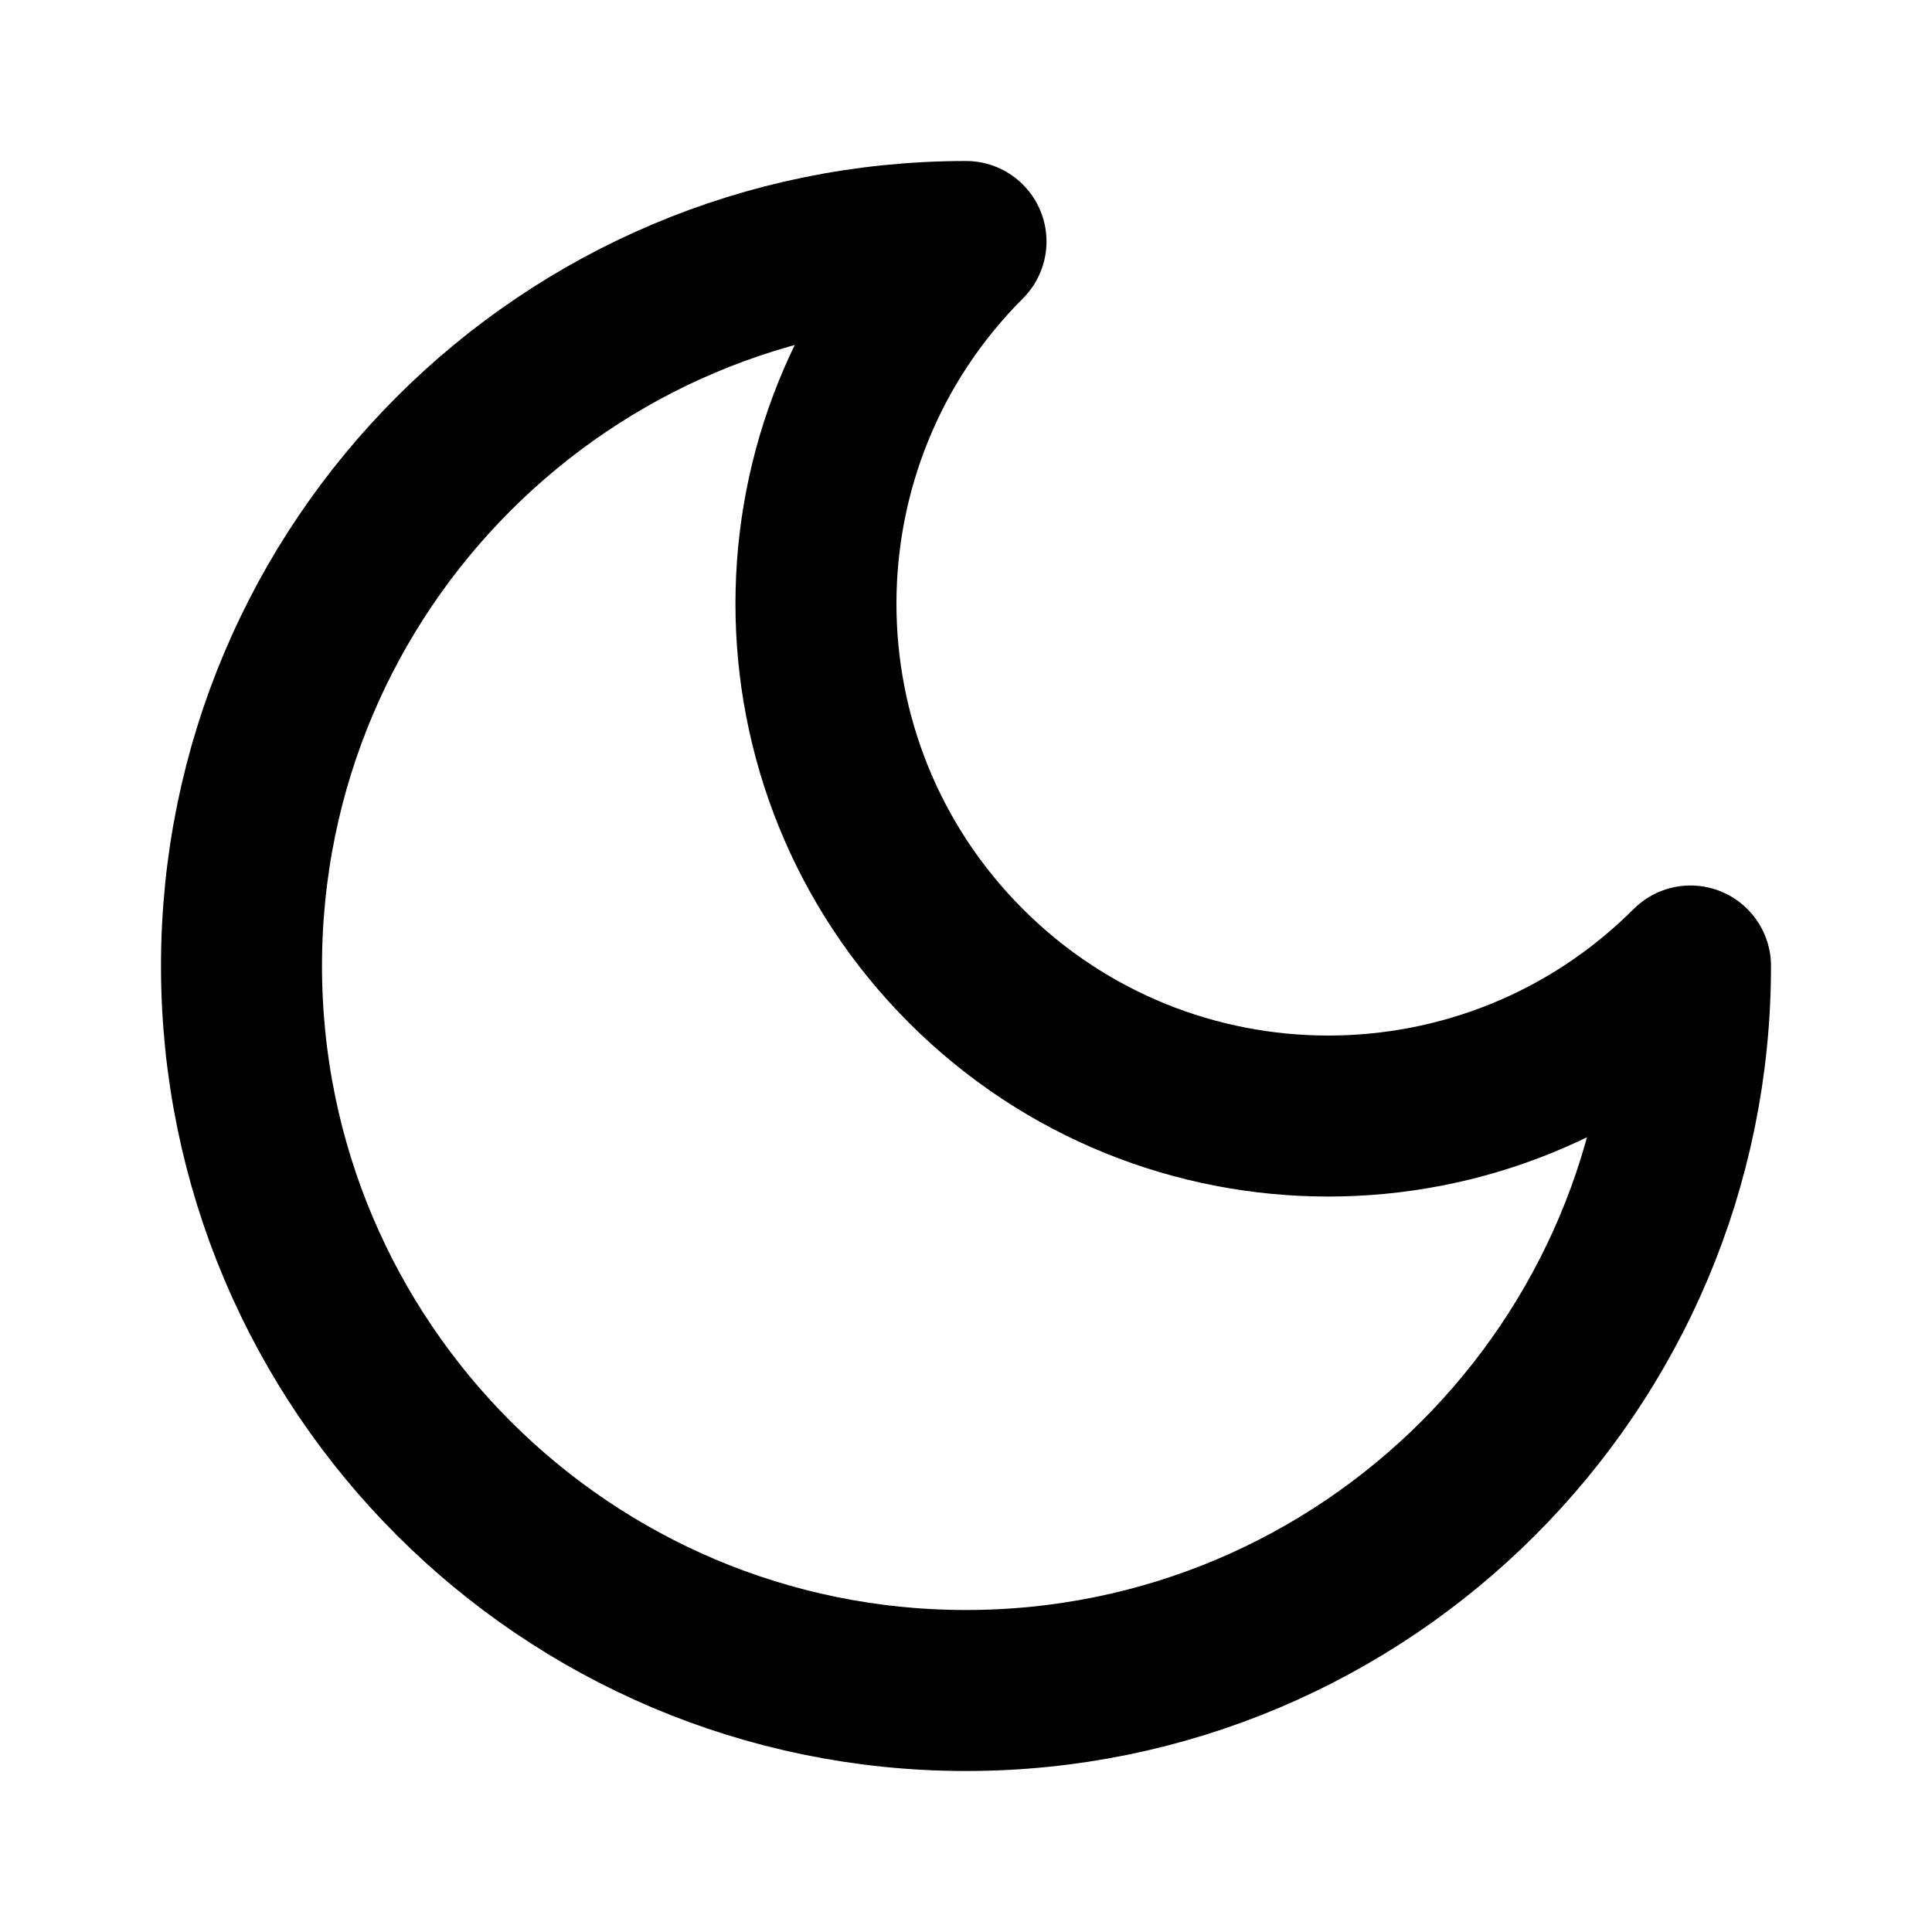
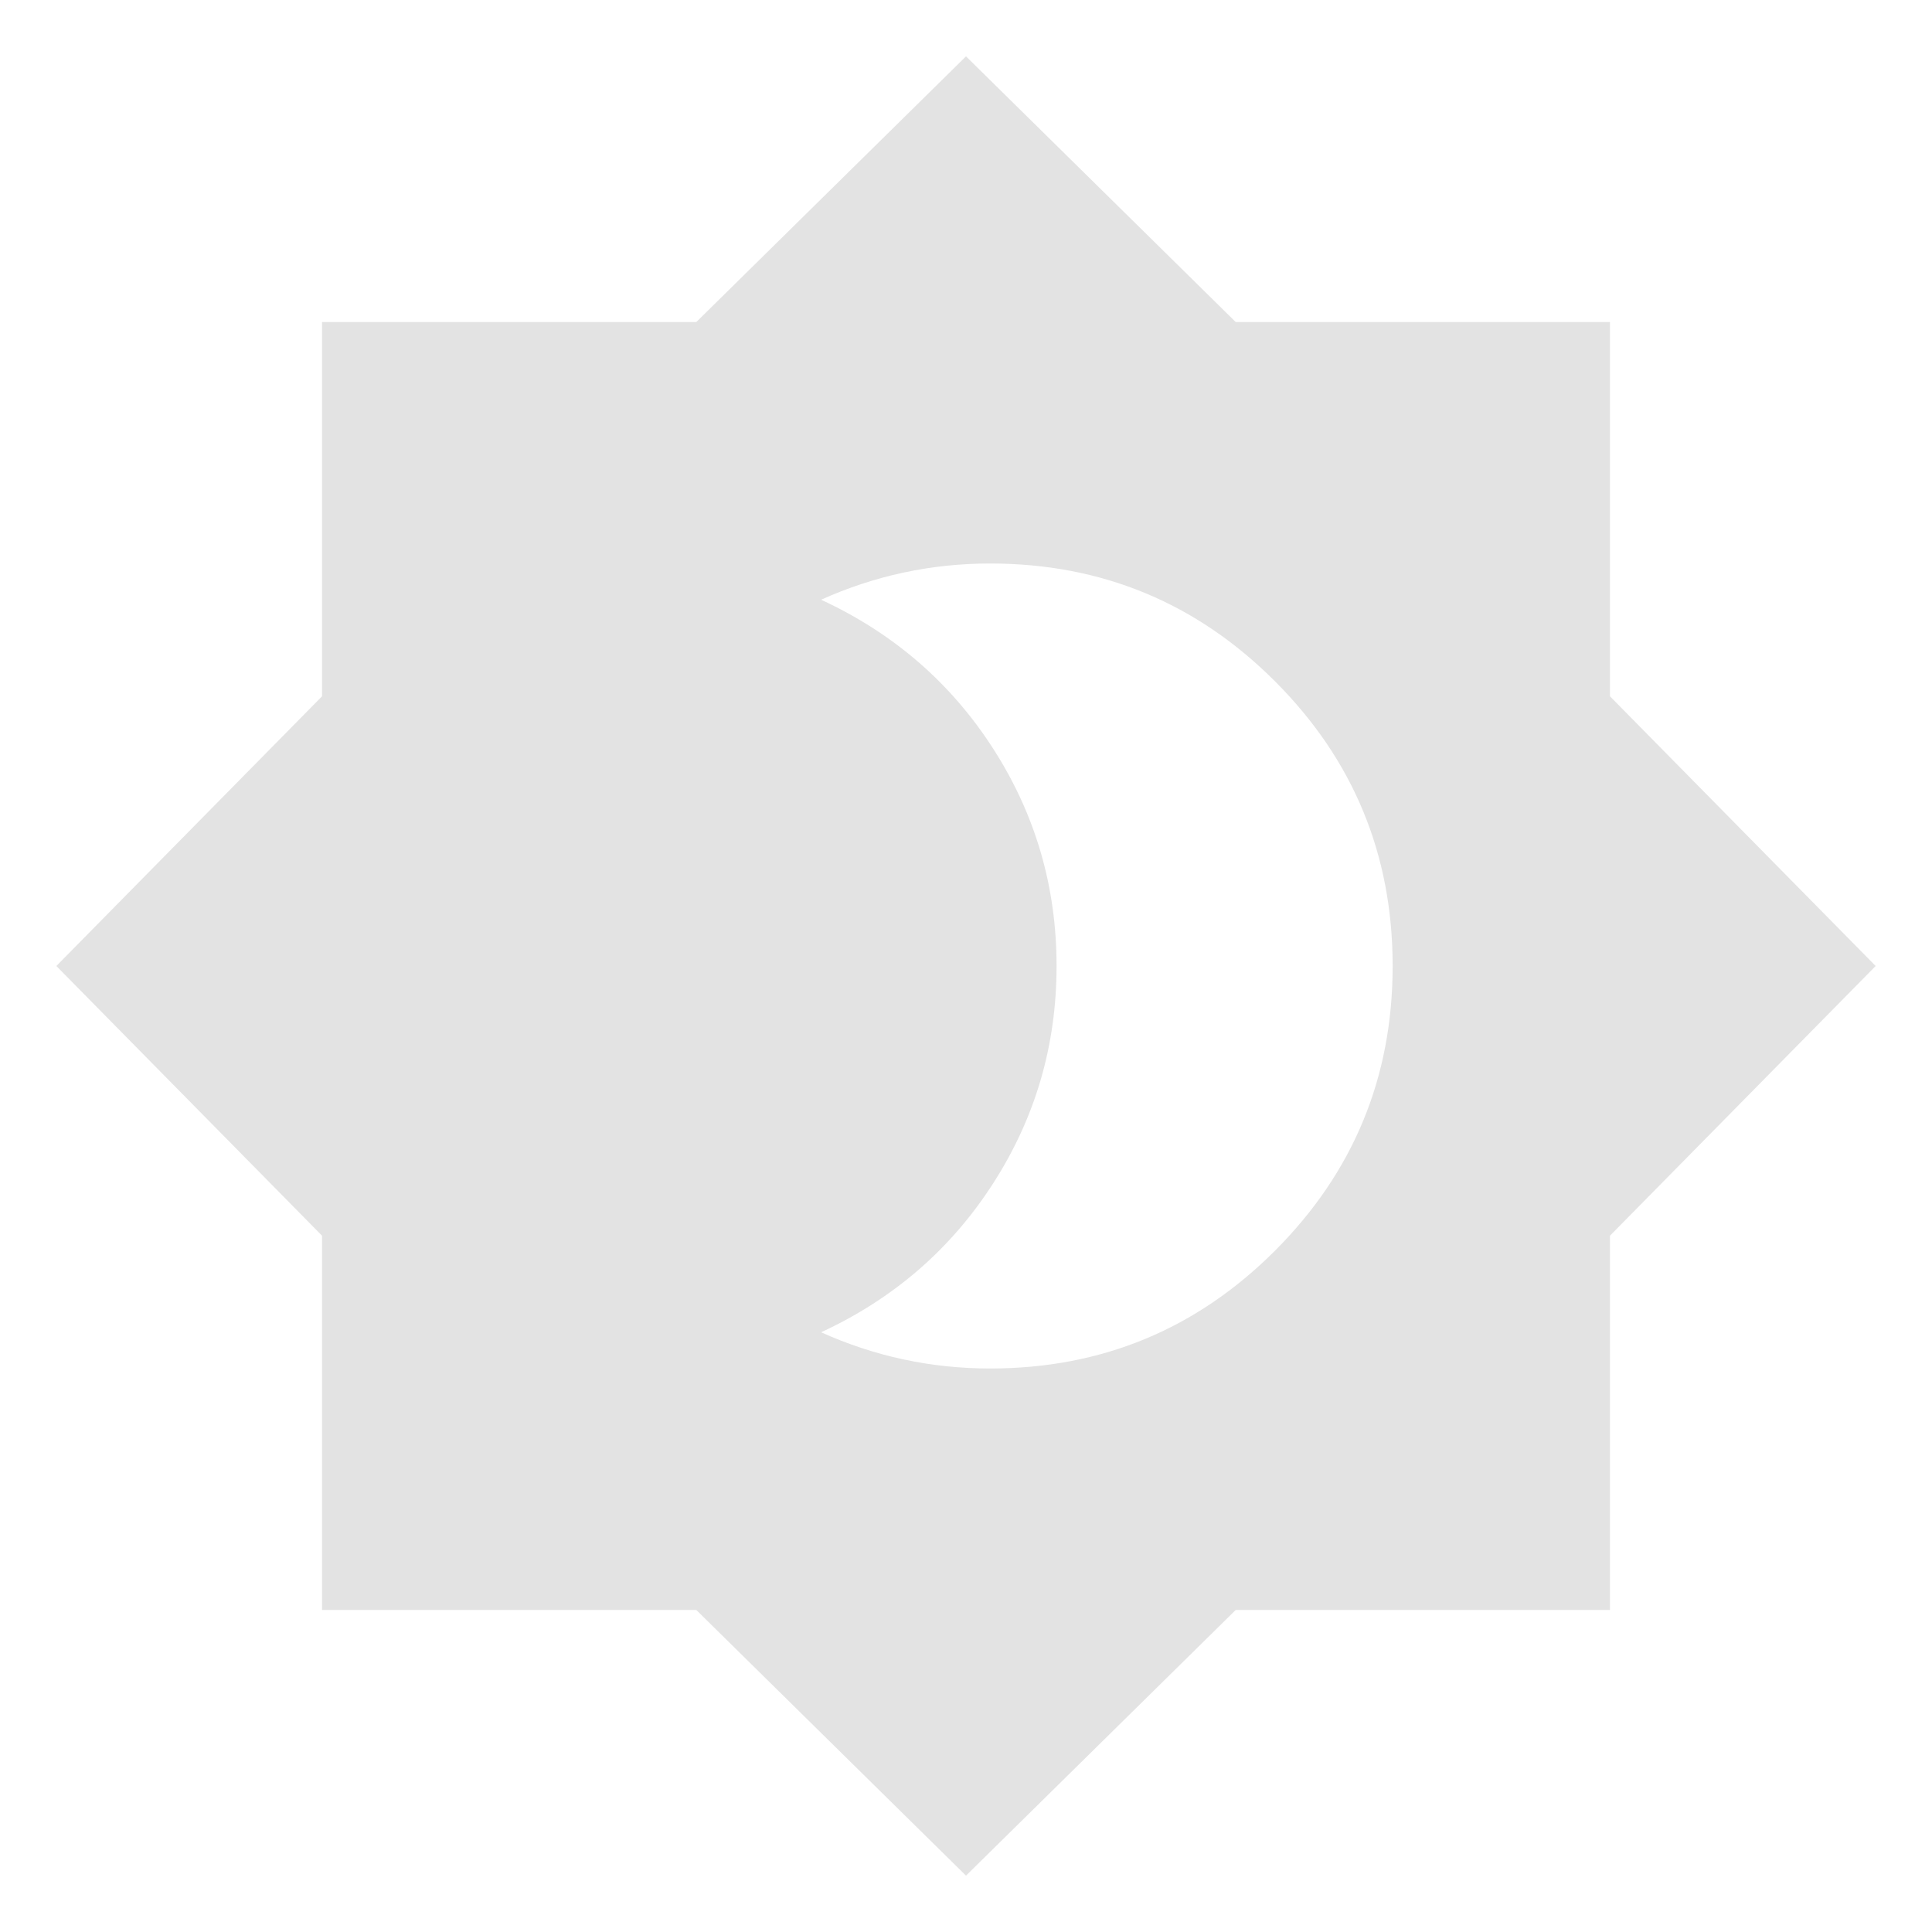
- <svg xmlns="http://www.w3.org/2000/svg" width="24" height="24" viewBox="0 0 24 24" fill="none" stroke="currentColor" stroke-width="2" stroke-linecap="round" stroke-linejoin="round" class="lucide lucide-moon-icon lucide-moon">
-   <path d="M12 3a6 6 0 0 0 9 9 9 9 0 1 1-9-9Z" />
+ <svg xmlns="http://www.w3.org/2000/svg" height="24px" viewBox="0 -960 960 960" width="24px" fill="#e3e3e3">
+   <path d="M492-280q83 0 141.5-58.5T692-480q0-83-58.5-141.5T492-680q-22 0-43 4.5T408-662q54 25 85.5 74T525-480q0 59-31.5 108T408-298q20 9 41 13.5t43 4.5ZM480-28 346-160H160v-186L28-480l132-134v-186h186l134-132 134 132h186v186l132 134-132 134v186H614L480-28Z" />
</svg>
